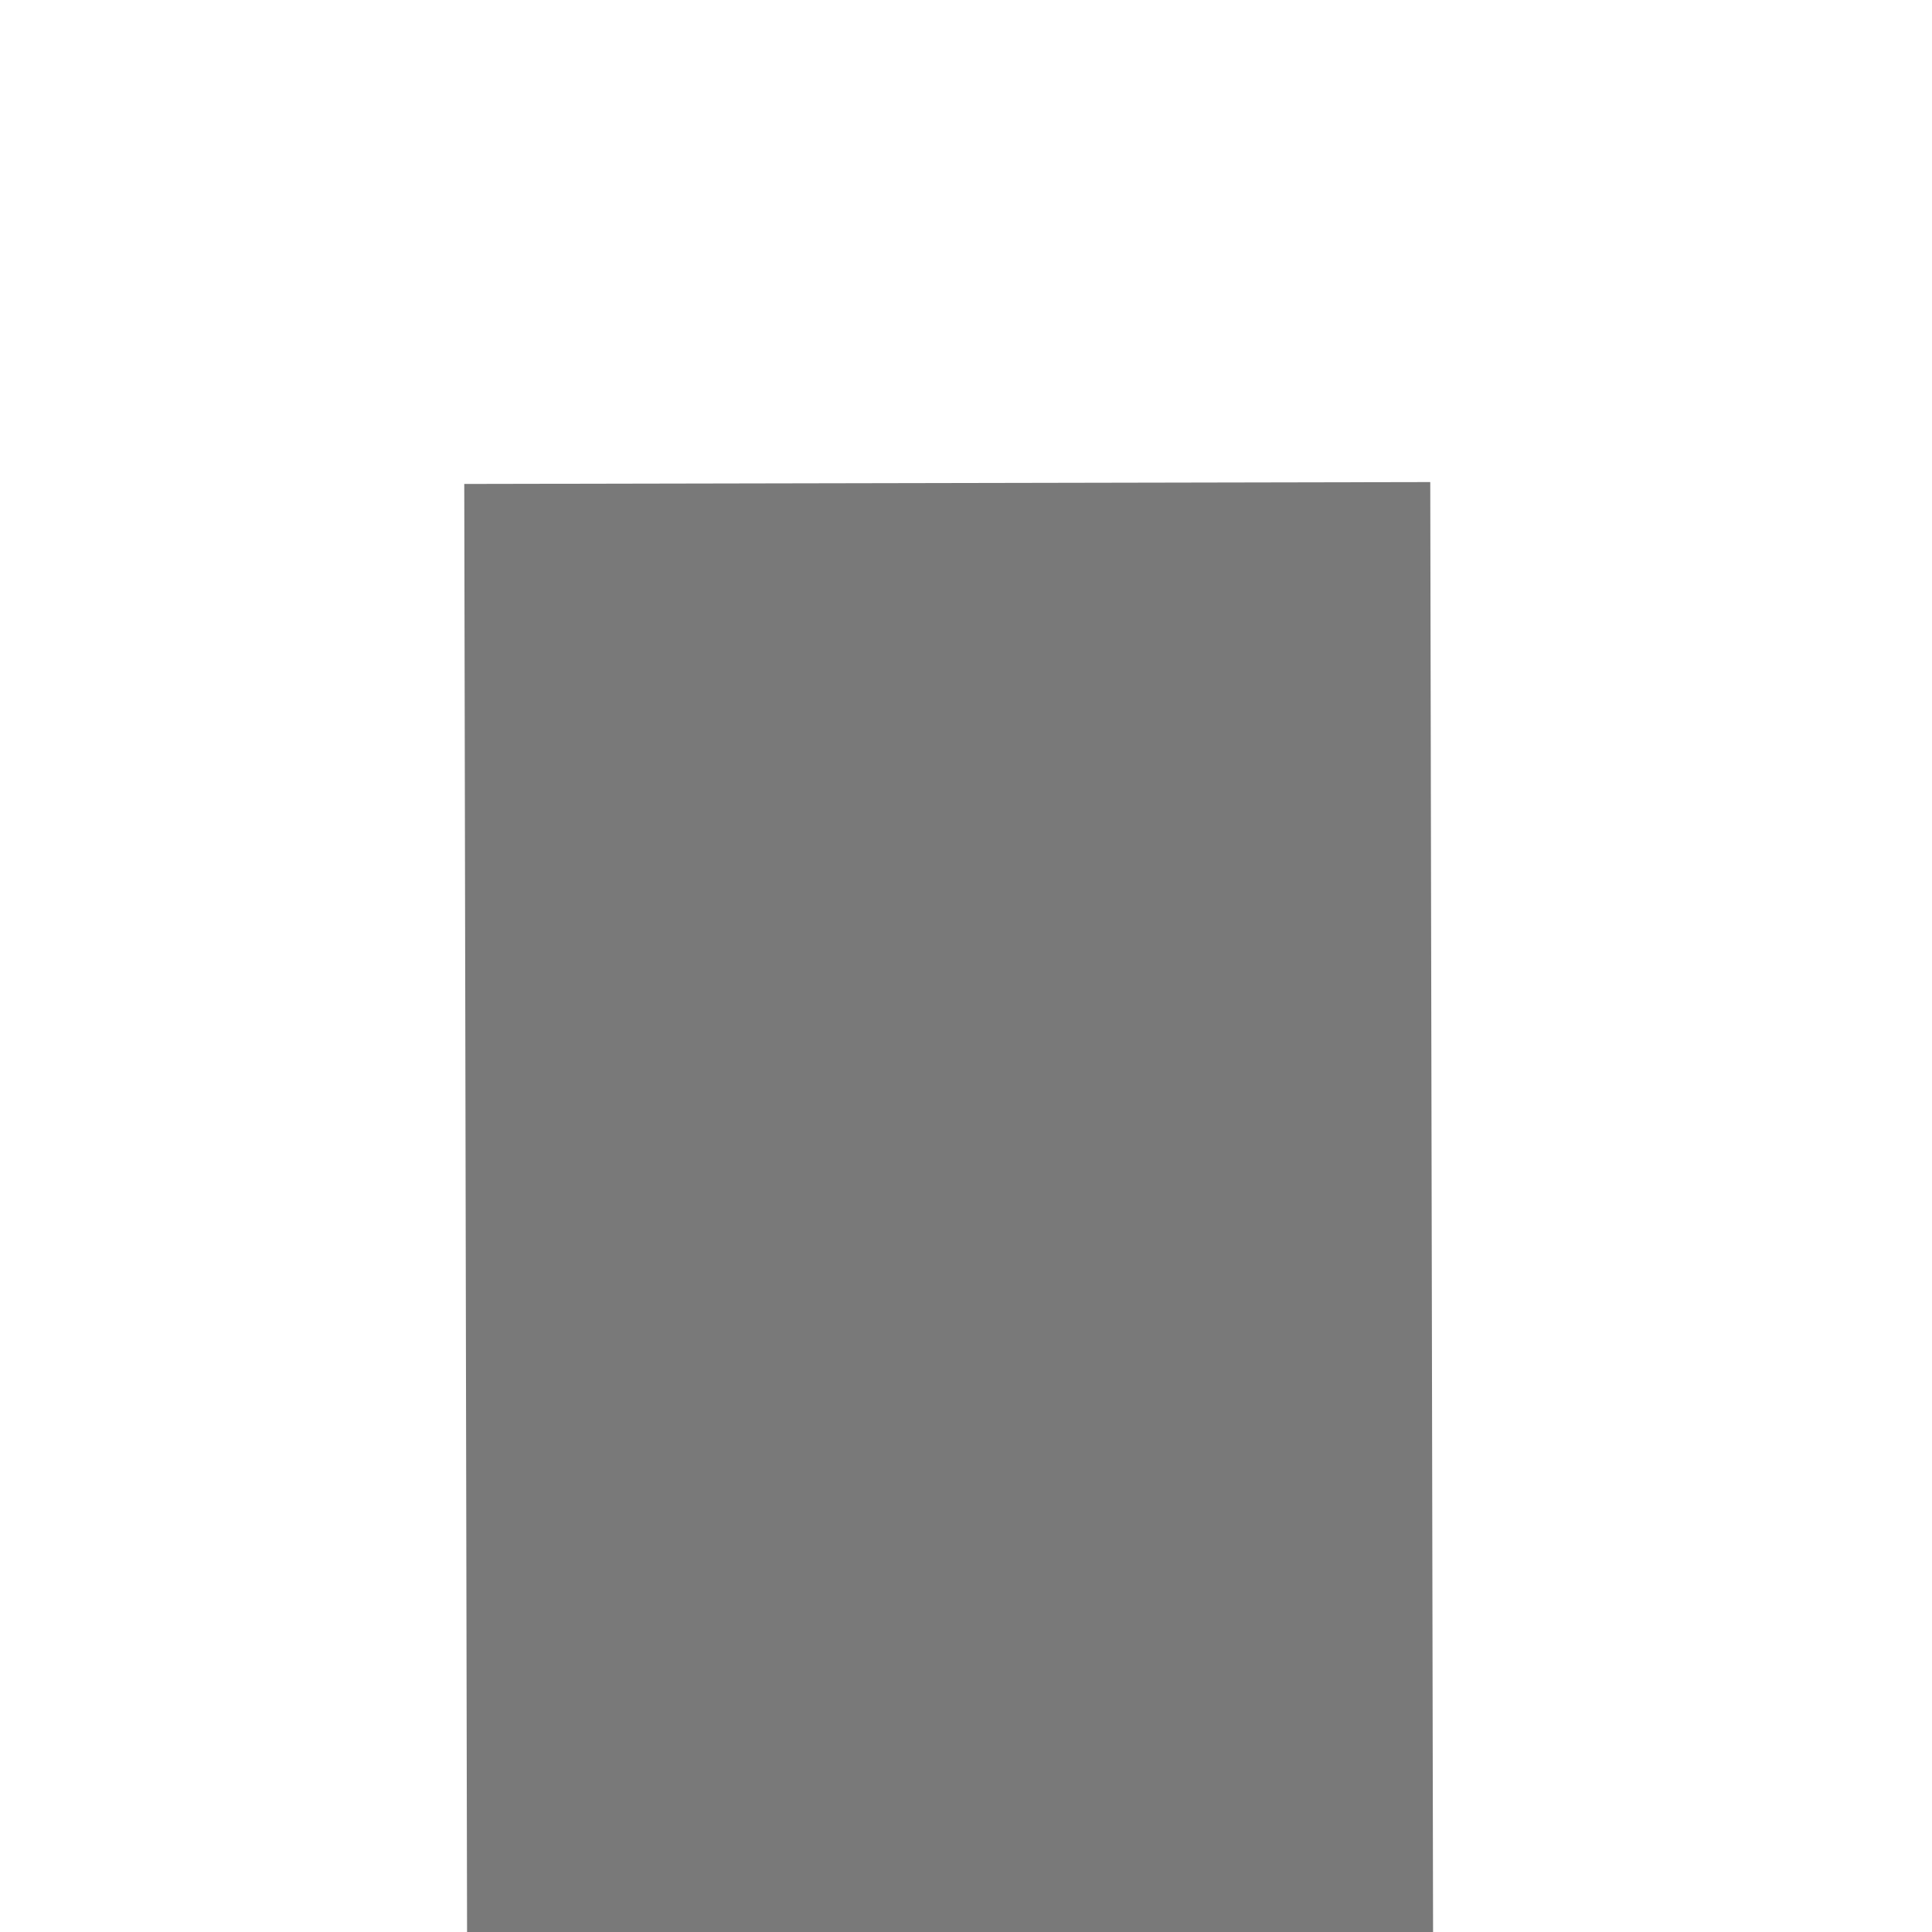
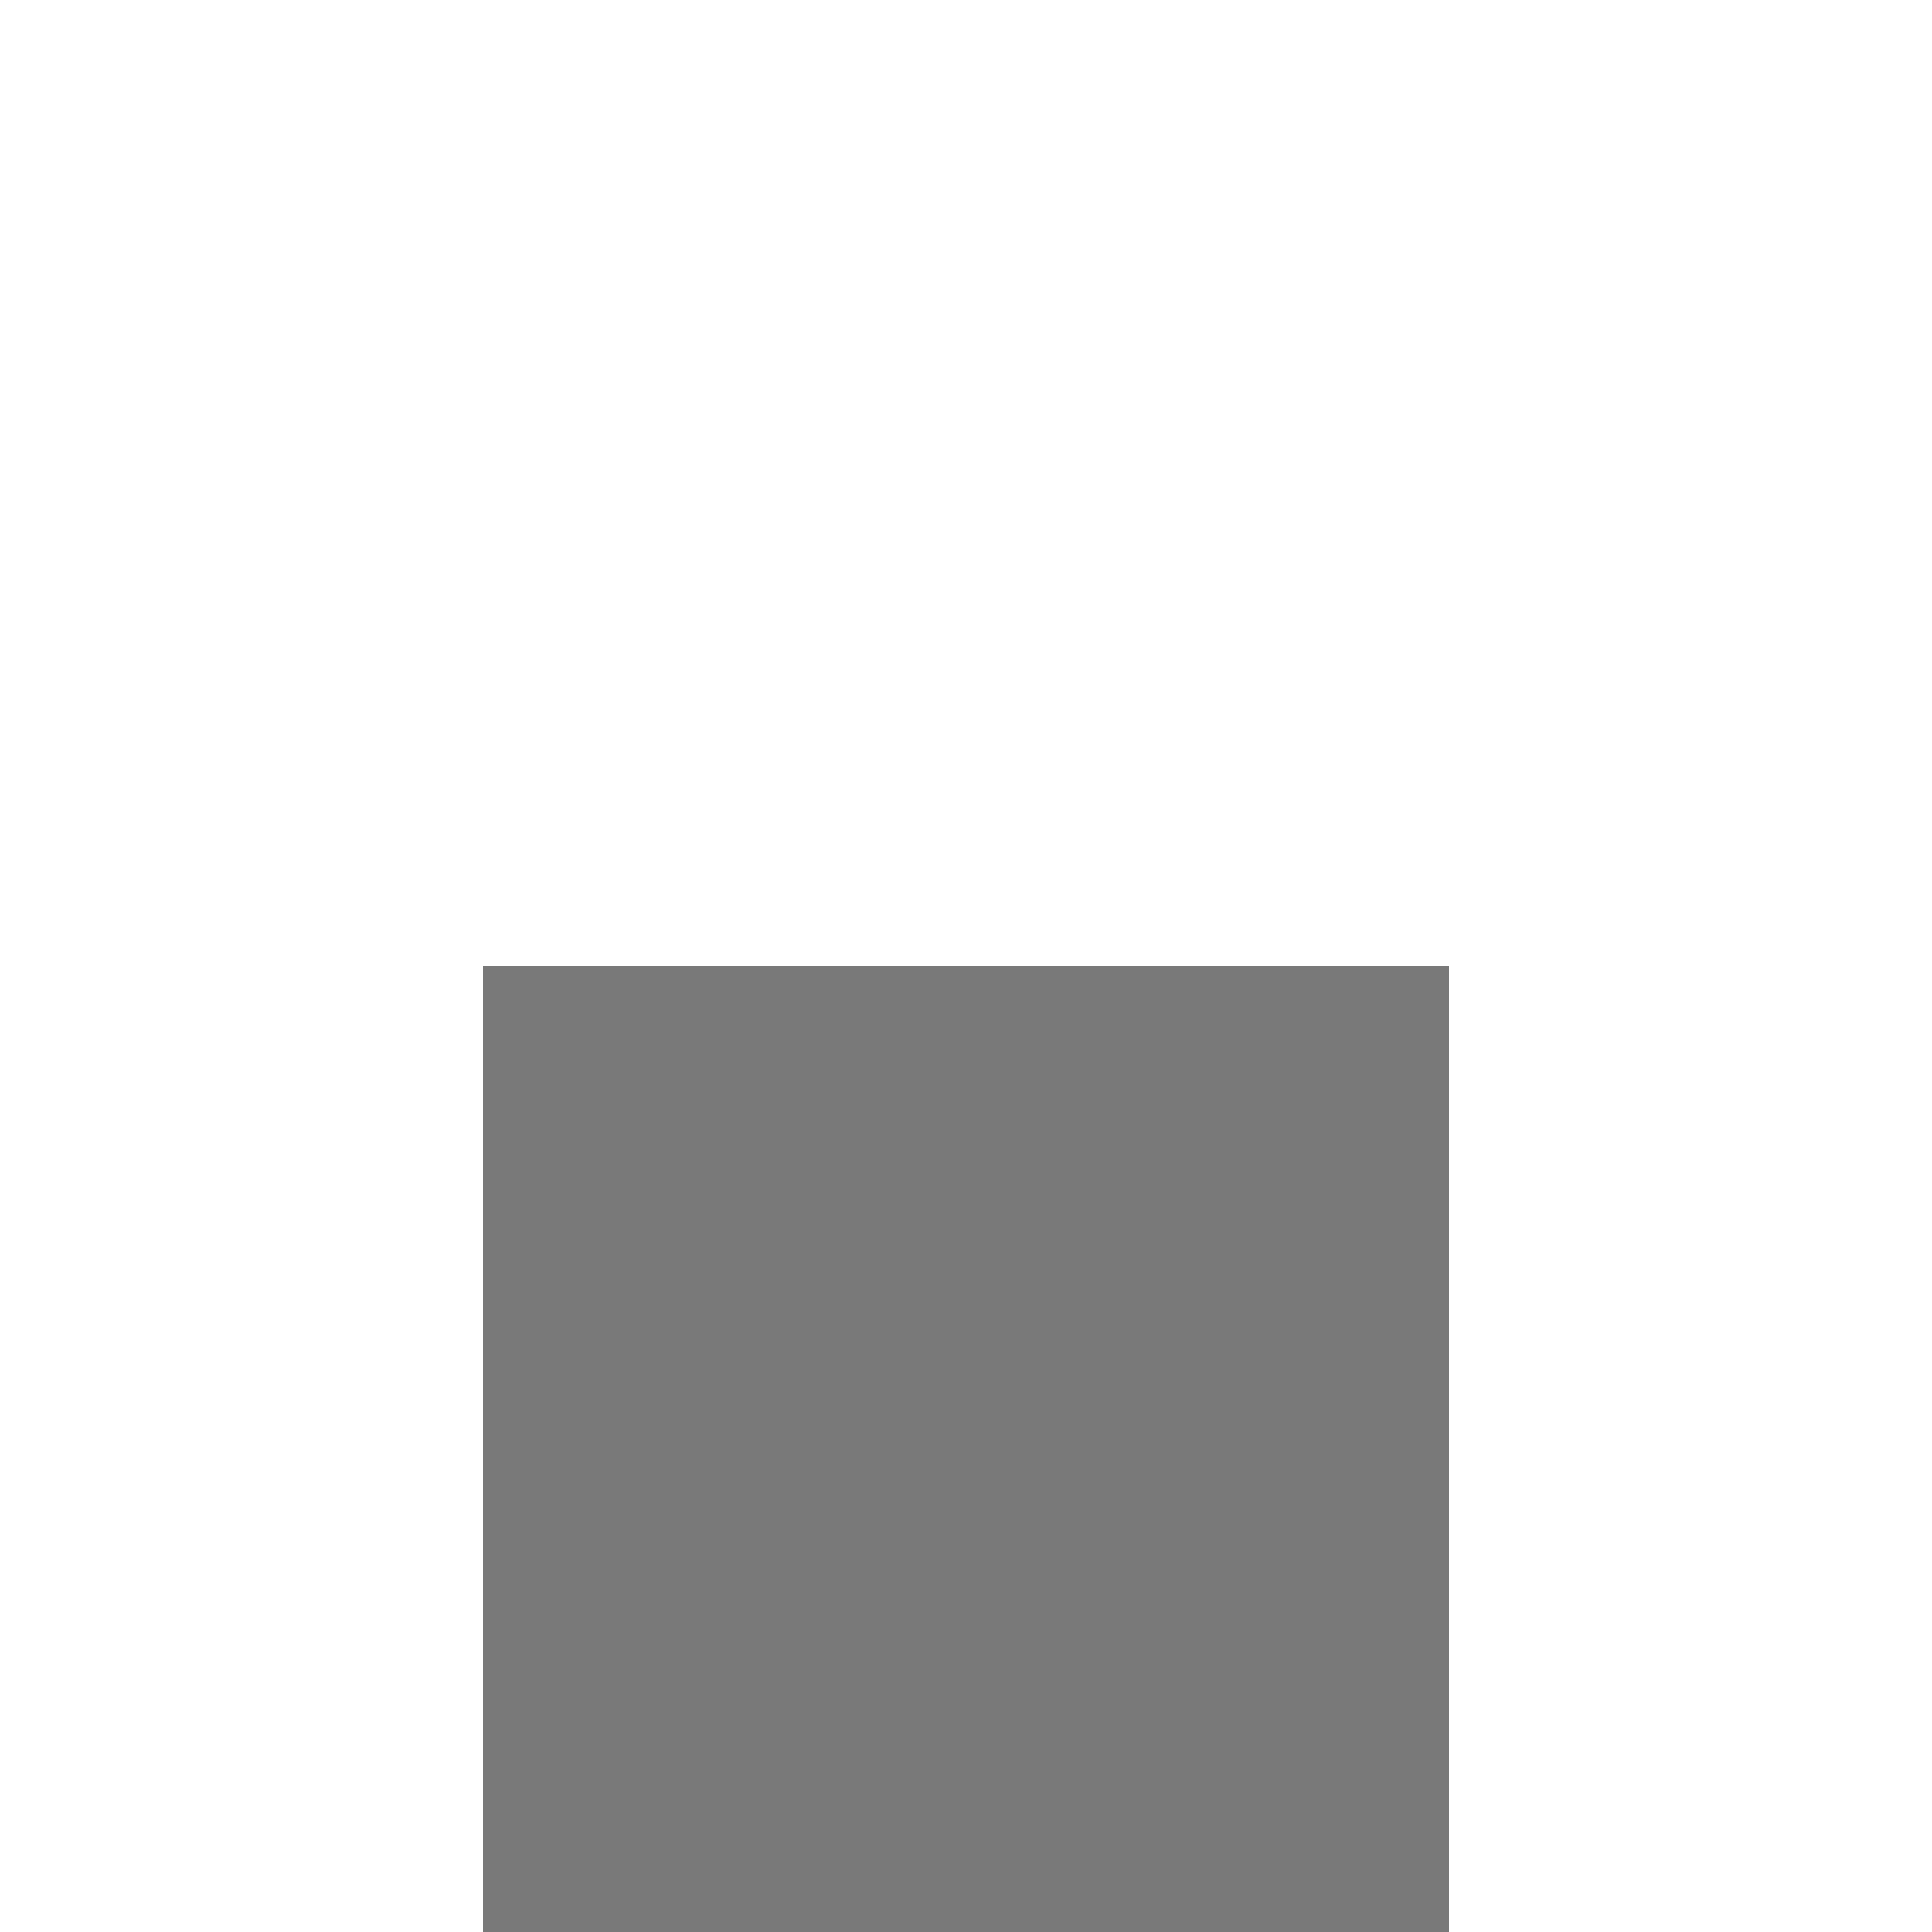
- <svg xmlns="http://www.w3.org/2000/svg" version="1.1" width="4px" height="4px" preserveAspectRatio="xMinYMid meet" viewBox="1680 483  4 2">
-   <path d="M 1674.4 516  L 1682 523  L 1689.6 516  L 1674.4 516  Z " fill-rule="nonzero" fill="#797979" stroke="none" transform="matrix(0.9999981 -0.001937497 0.001937497 0.9999981 -0.9714037 3.259813 )" />
-   <path d="M 1682 483  L 1682 517  " stroke-width="2" stroke="#797979" fill="none" transform="matrix(0.9999981 -0.001937497 0.001937497 0.9999981 -0.9714037 3.259813 )" />
+ <svg xmlns="http://www.w3.org/2000/svg" version="1.1" width="4px" height="4px" preserveAspectRatio="xMinYMid meet" viewBox="1680 135  4 2">
+   <path d="M 1674.4 167  L 1682 174  L 1689.6 167  L 1674.4 167  Z " fill-rule="nonzero" fill="#797979" stroke="none" />
+   <path d="M 1682 136  L 1682 168  " stroke-width="2" stroke="#797979" fill="none" />
</svg>
